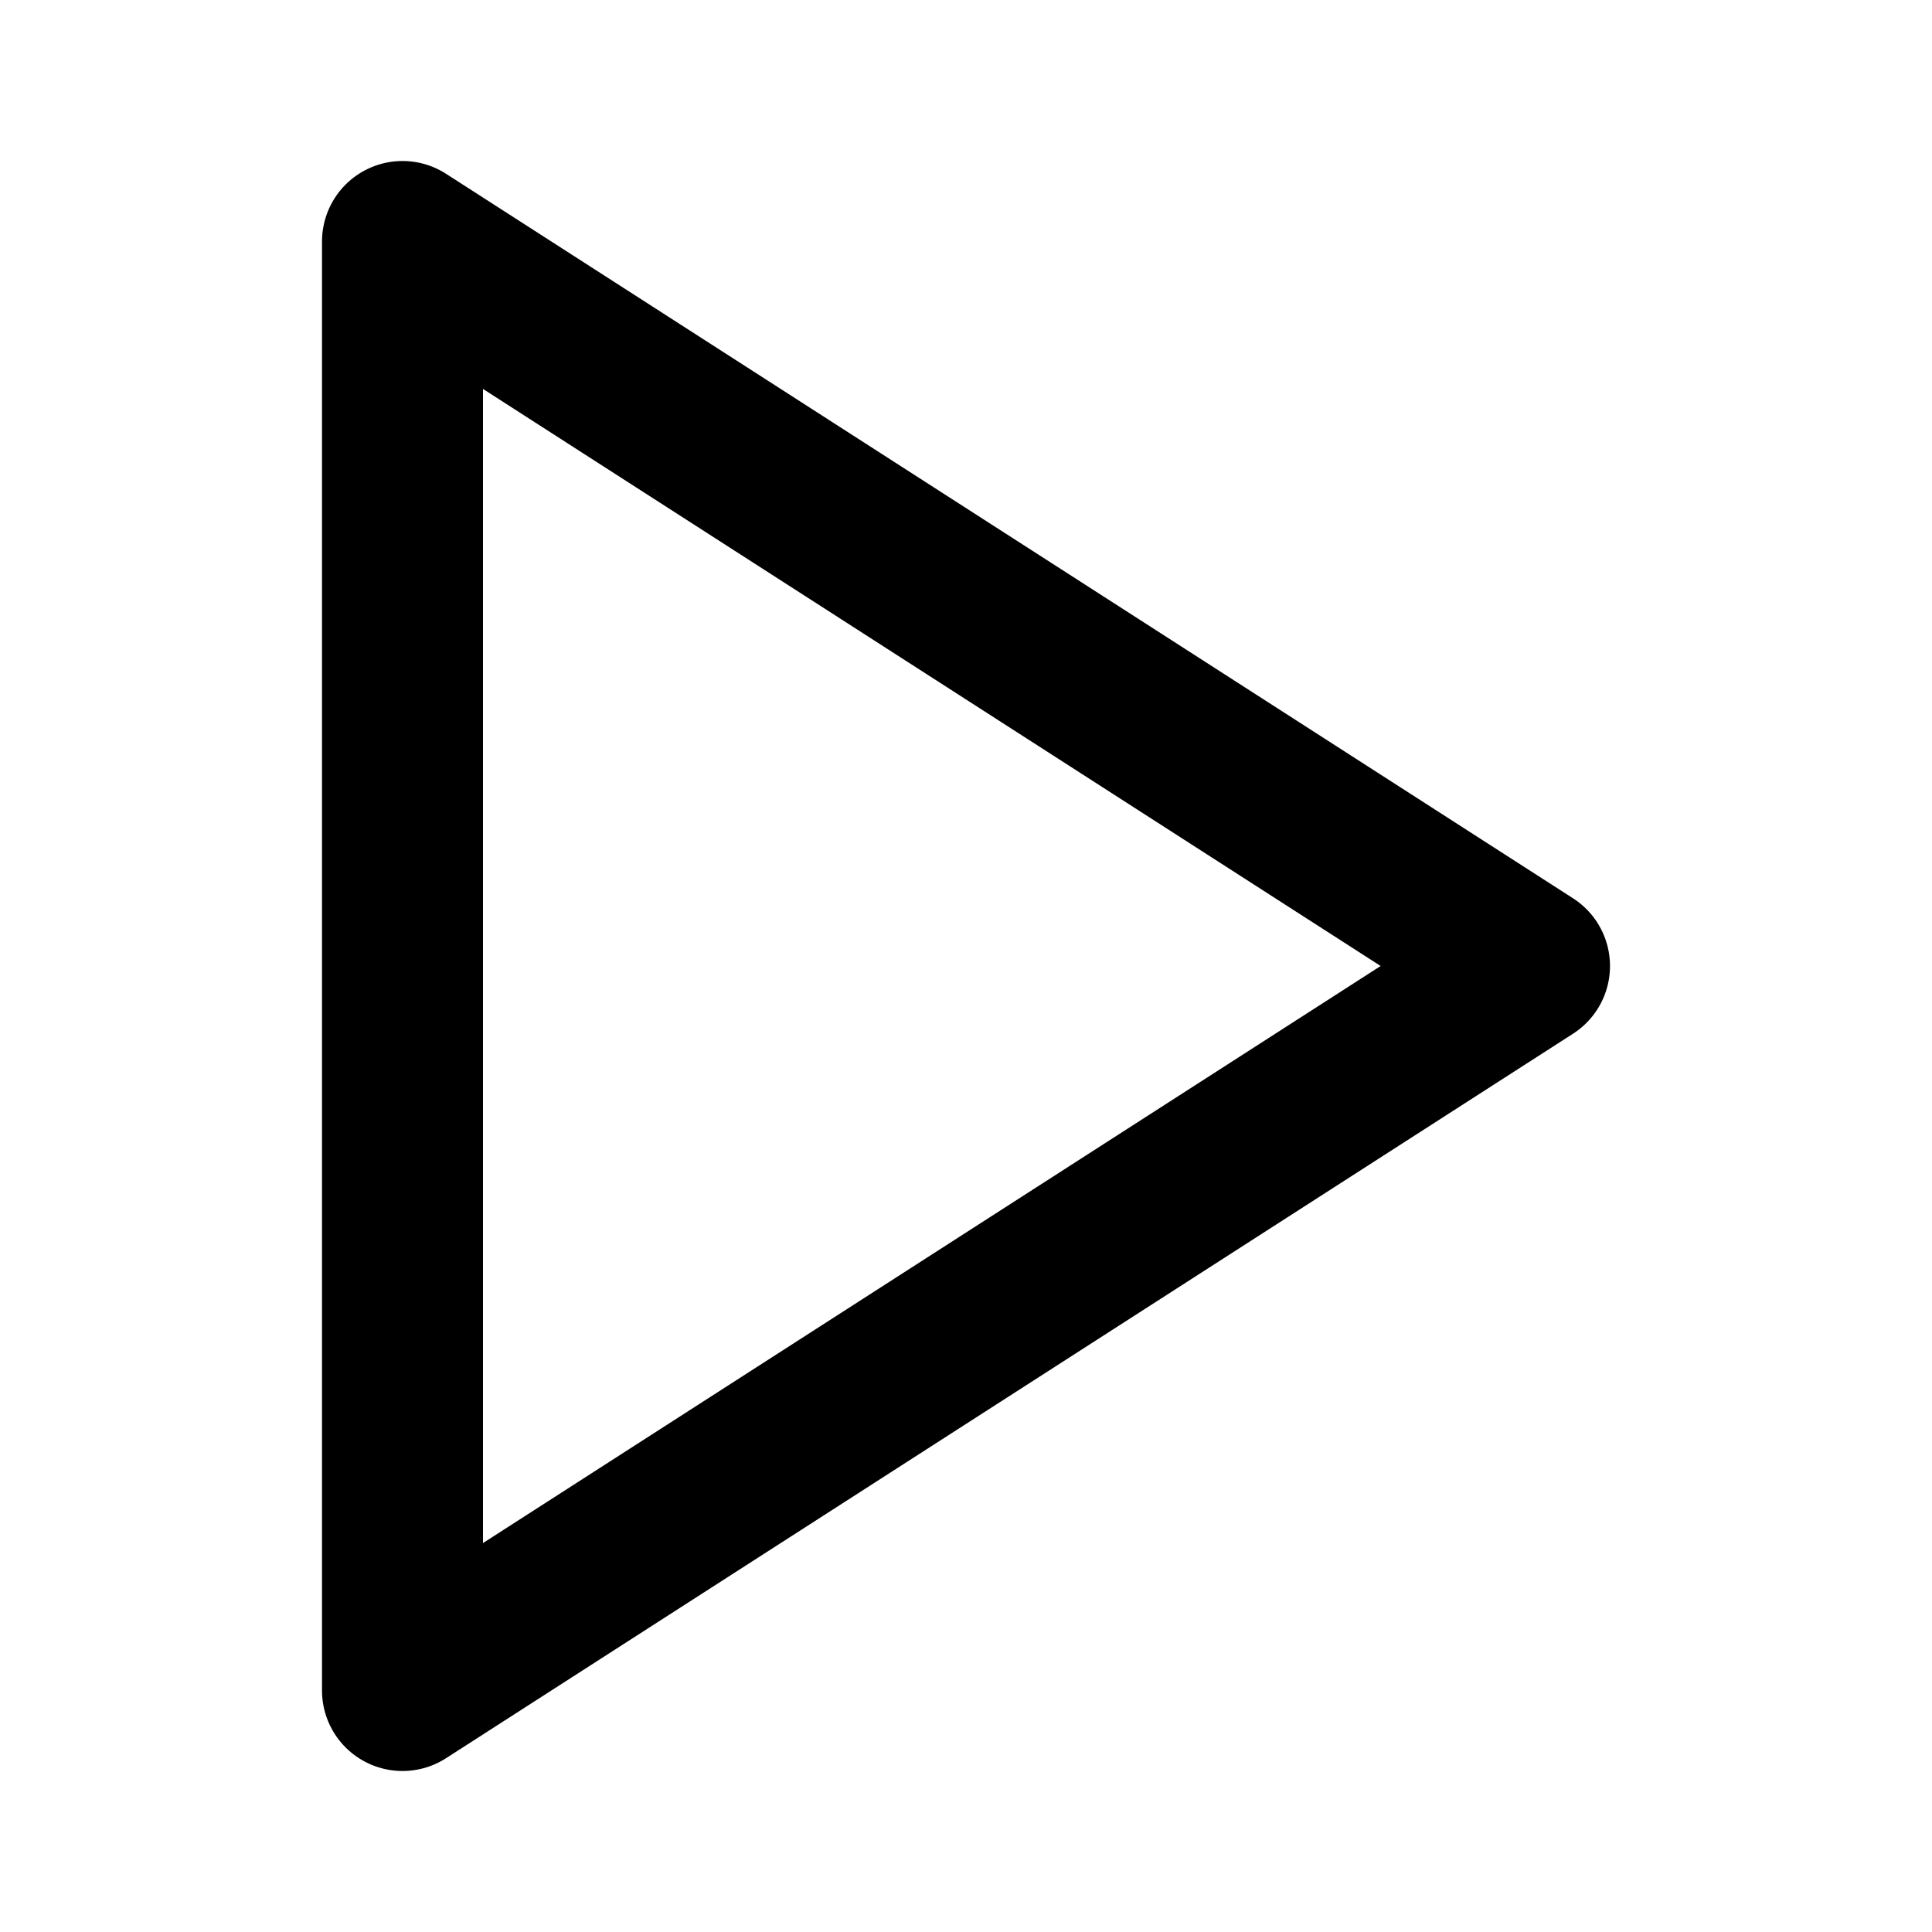
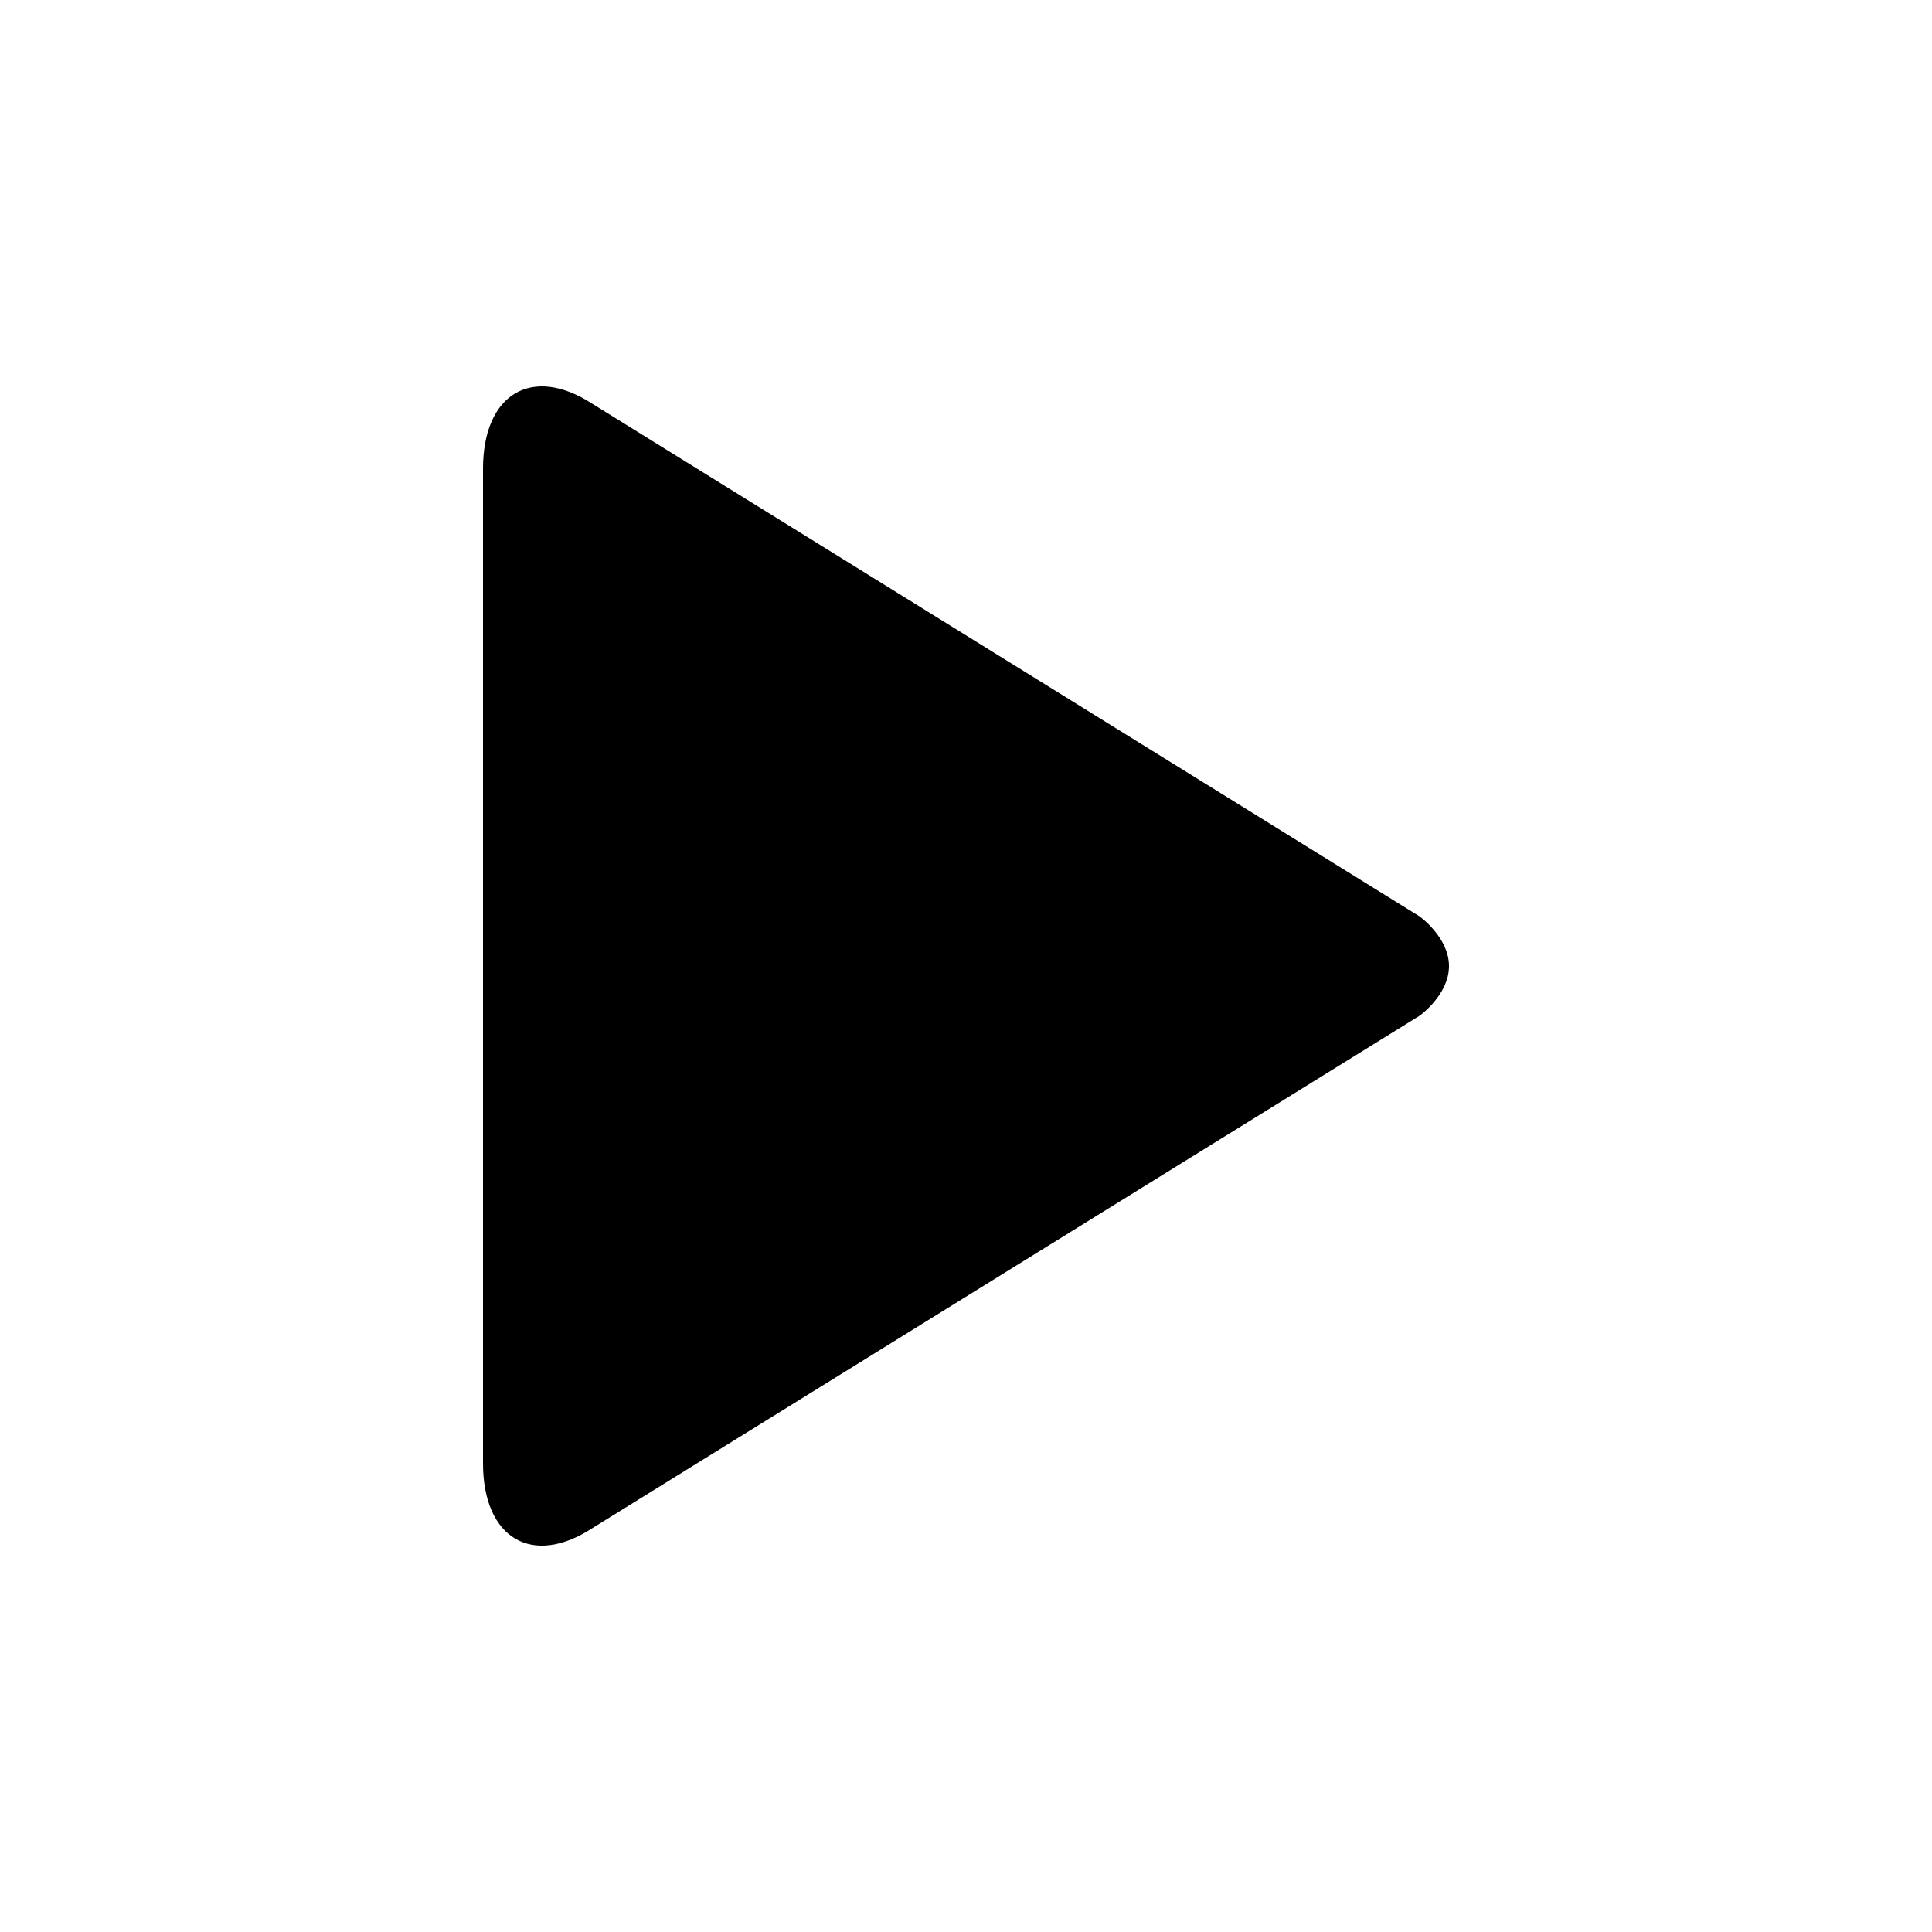
- <svg xmlns="http://www.w3.org/2000/svg" width="24" height="24" viewBox="0 0 24 24" fill="none" stroke="currentColor" stroke-width="2" stroke-linecap="round" stroke-linejoin="round" class="feather feather-play">
-   <polygon points="5 3 19 12 5 21 5 3" />
+ <svg xmlns="http://www.w3.org/2000/svg" version="1.1" width="20" height="20" viewBox="0 0 20 20">
+   <path d="M15 10.001c0 0.299-0.305 0.514-0.305 0.514l-8.561 5.303c-0.624 0.409-1.134 0.106-1.134-0.669v-10.297c0-0.777 0.51-1.078 1.135-0.67l8.561 5.305c-0.001 0 0.304 0.215 0.304 0.514z" />
</svg>
